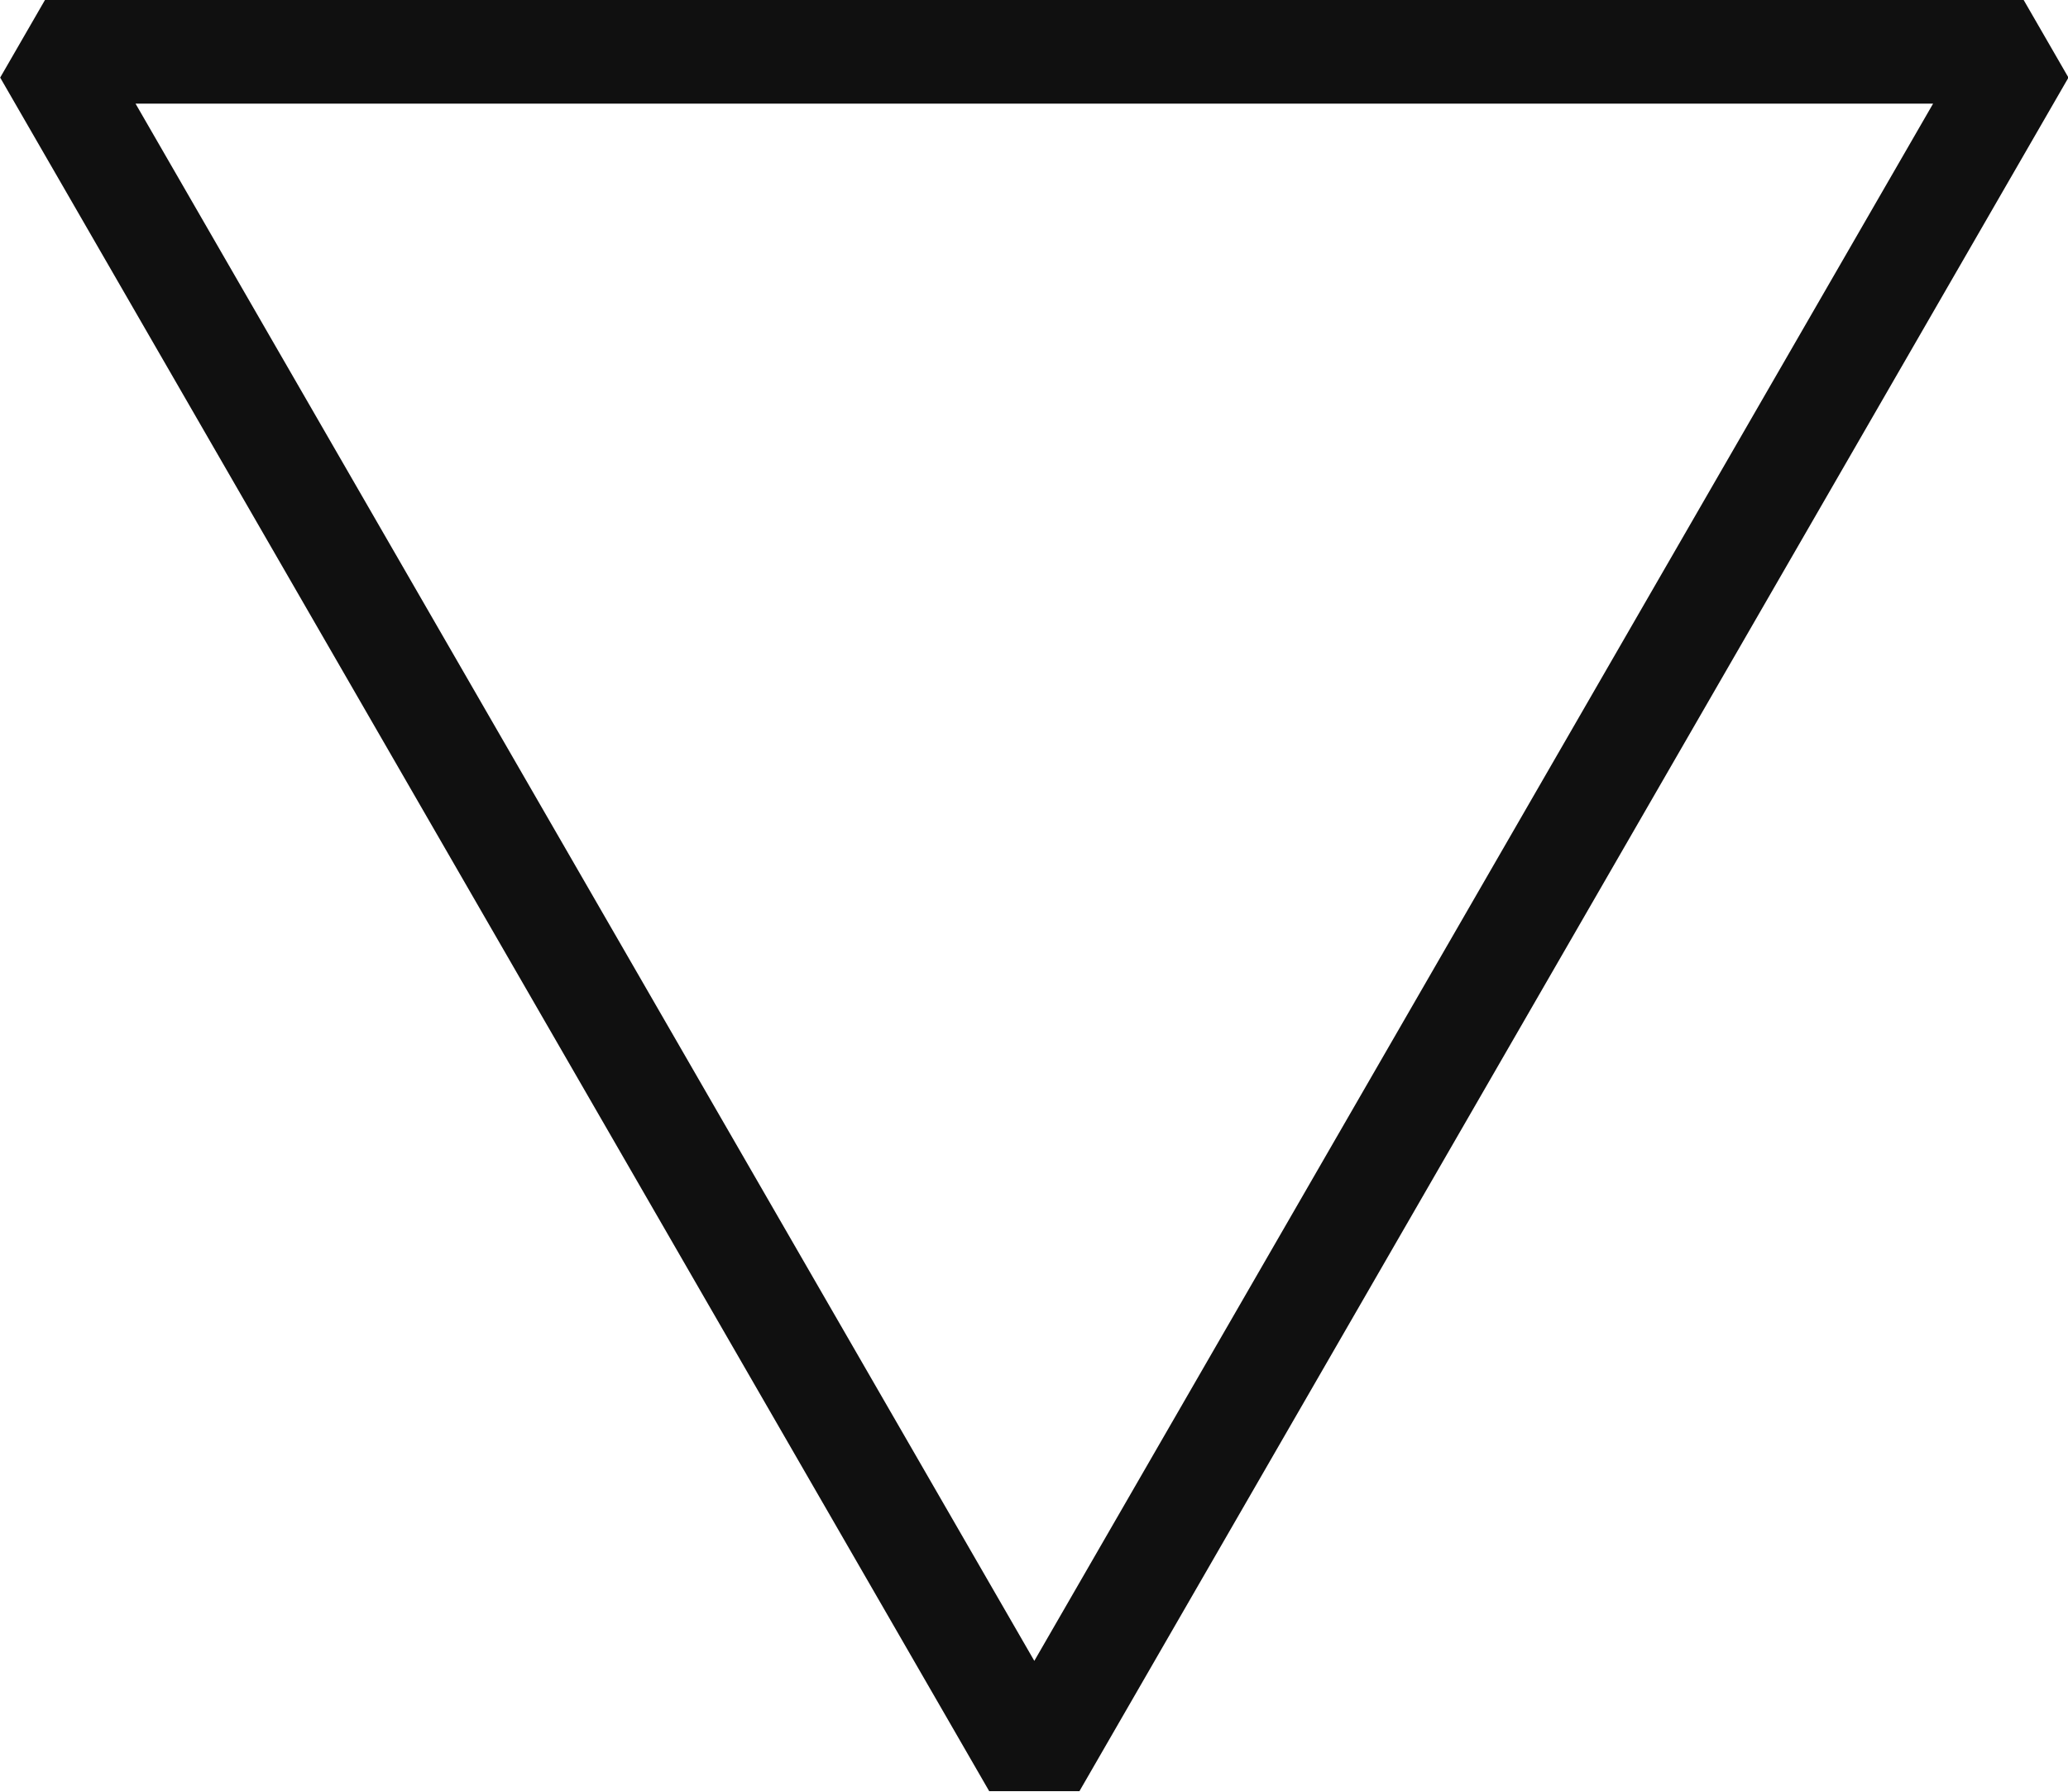
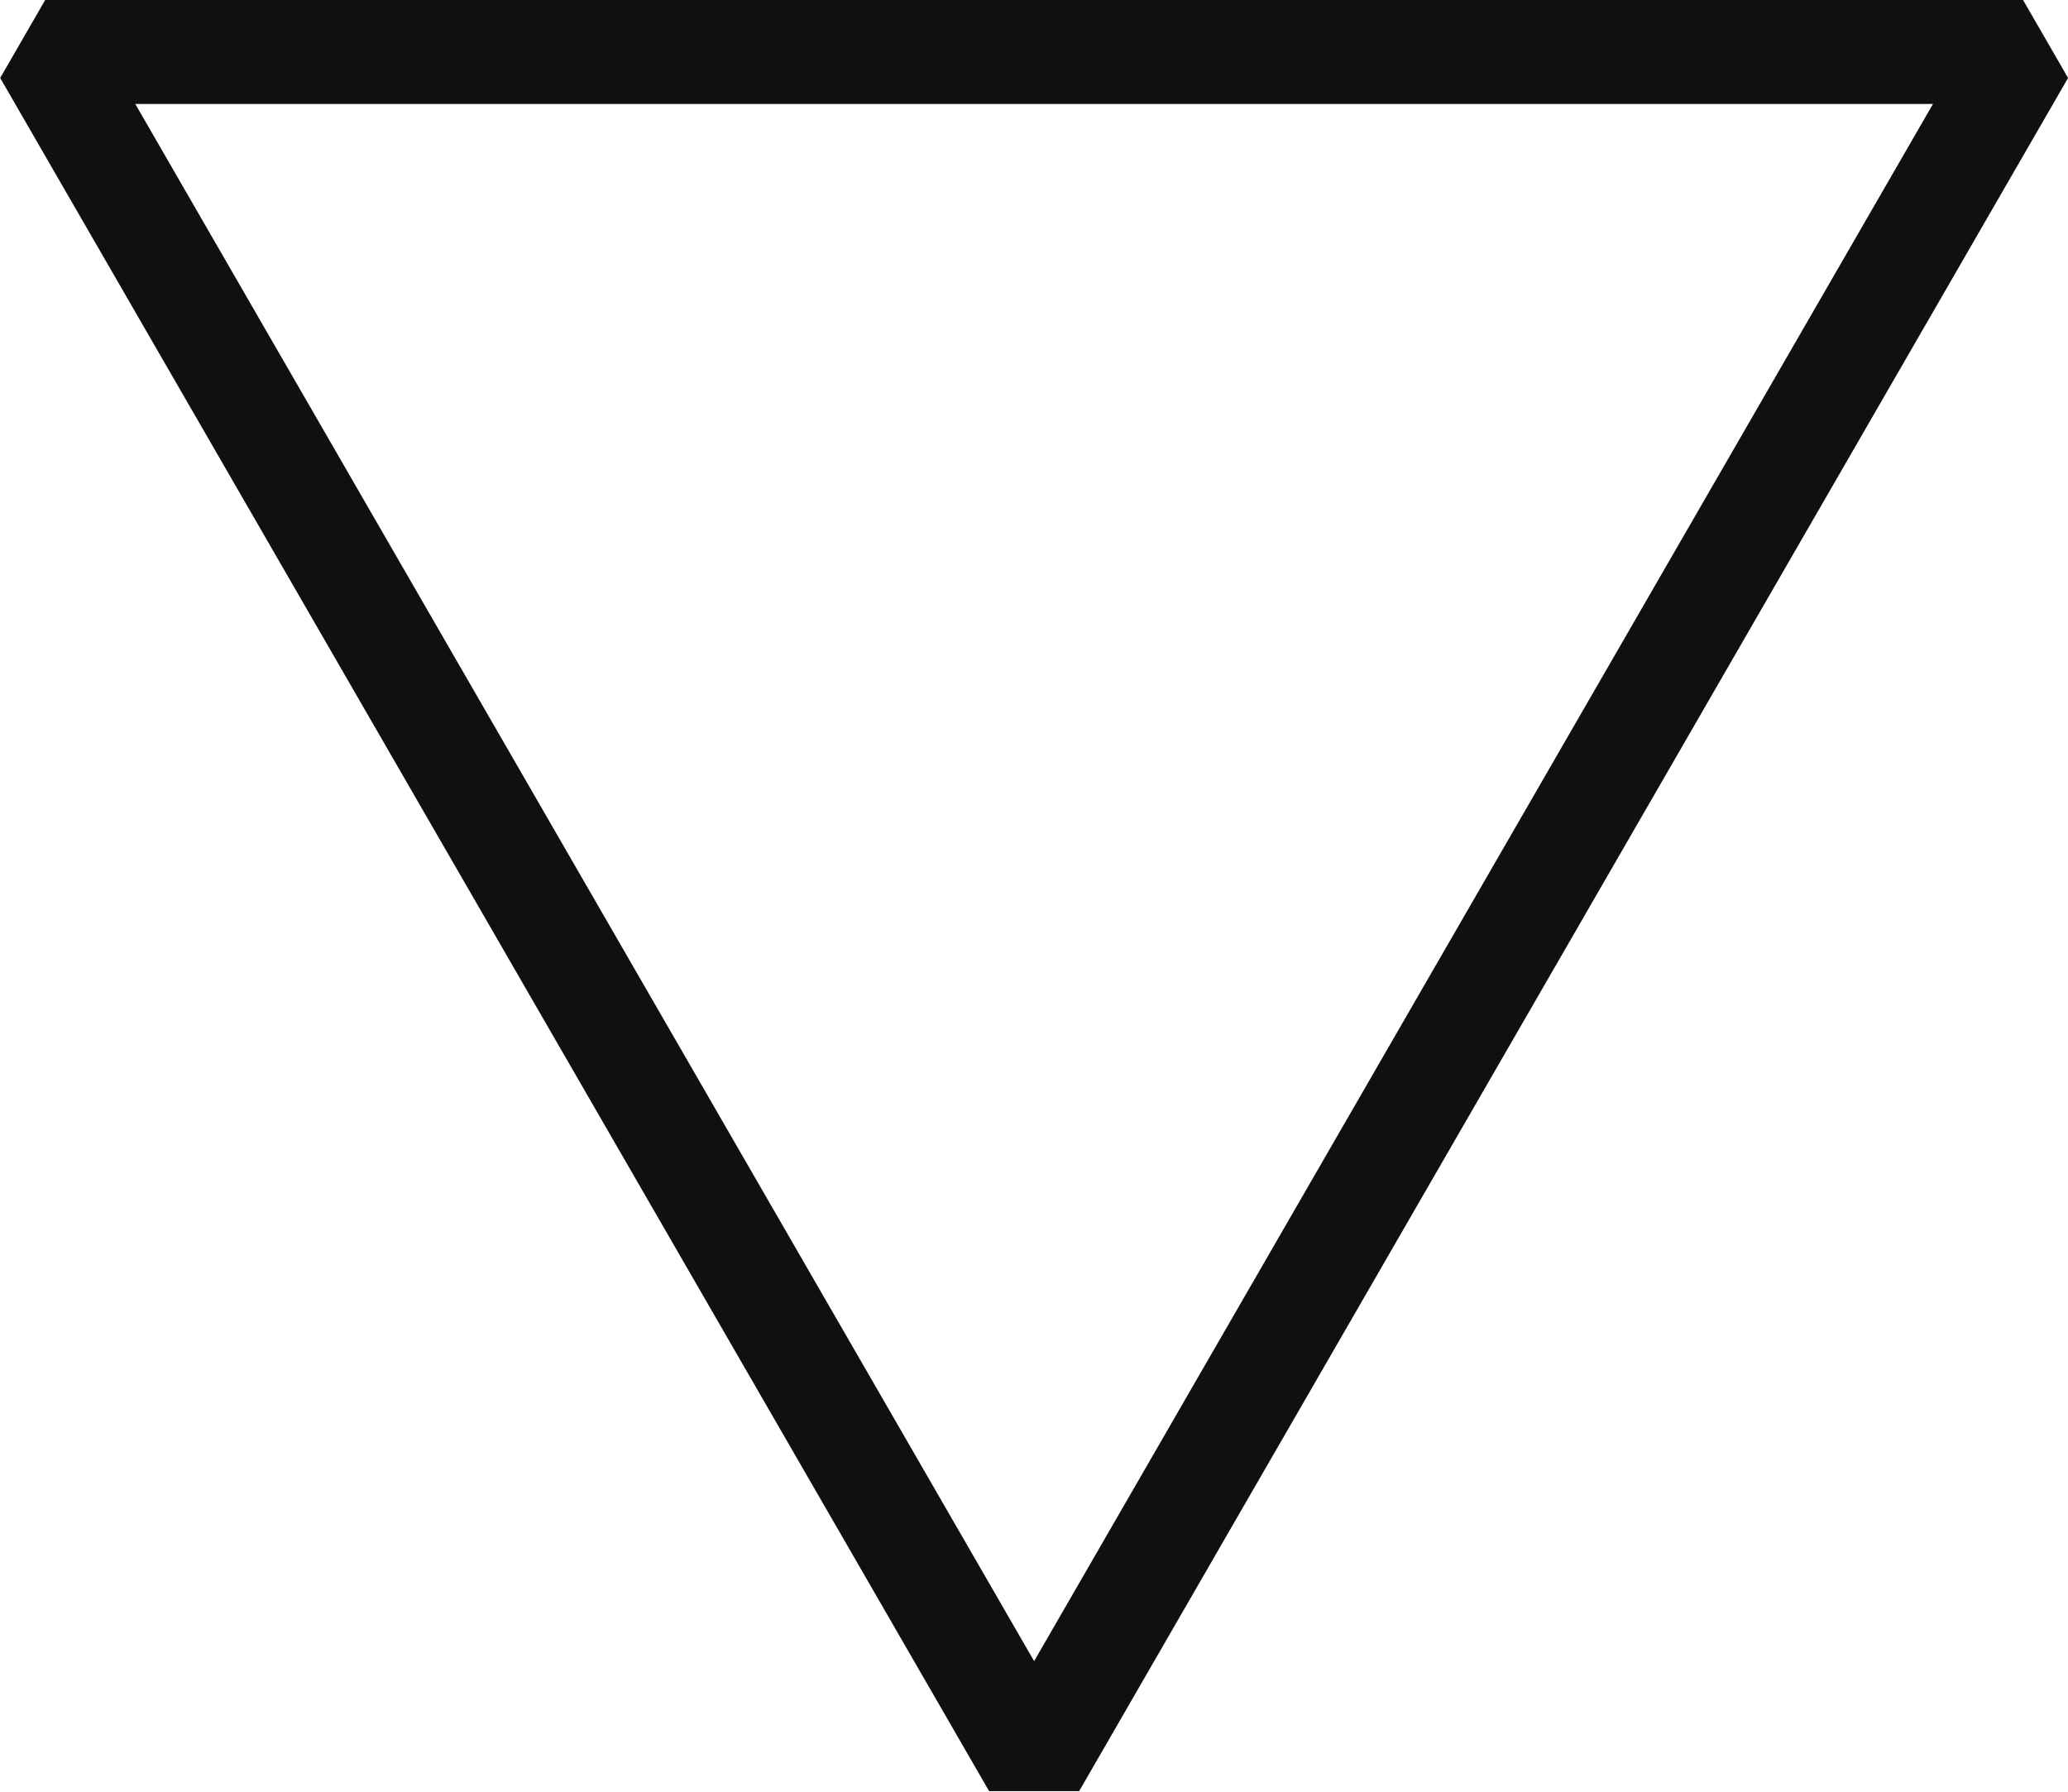
- <svg xmlns="http://www.w3.org/2000/svg" width="3.195mm" height="2.767mm" viewBox="0 0 3.195 2.767" version="1.1" id="svg5305">
+ <svg xmlns="http://www.w3.org/2000/svg" width="4.793mm" height="4.151mm" viewBox="0 0 4.793 4.151" version="1.1" id="svg5305">
  <defs id="defs5299" />
-   <g id="layer1" transform="translate(-163.88,-124.8564)">
-     <path style="opacity:1;fill:none;fill-opacity:1;fill-rule:evenodd;stroke:#101010;stroke-width:0.161;stroke-linecap:butt;stroke-linejoin:bevel;stroke-miterlimit:4;stroke-dasharray:none;stroke-dashoffset:0;stroke-opacity:1;paint-order:markers stroke fill" id="path2293-1-1" d="m 165.478,127.583 -1.528,-2.647 3.056,0 z" />
+   <g id="layer1" transform="translate(-163.0812,-124.1646)">
+     <path style="opacity:1;fill:none;fill-opacity:1;fill-rule:evenodd;stroke:#101010;stroke-width:0.241;stroke-linecap:butt;stroke-linejoin:bevel;stroke-miterlimit:4;stroke-dasharray:none;stroke-dashoffset:0;stroke-opacity:1;paint-order:markers stroke fill" id="path2293-1-1" d="m 165.478,128.255 -2.292,-3.97 4.584,0 z" />
  </g>
</svg>
